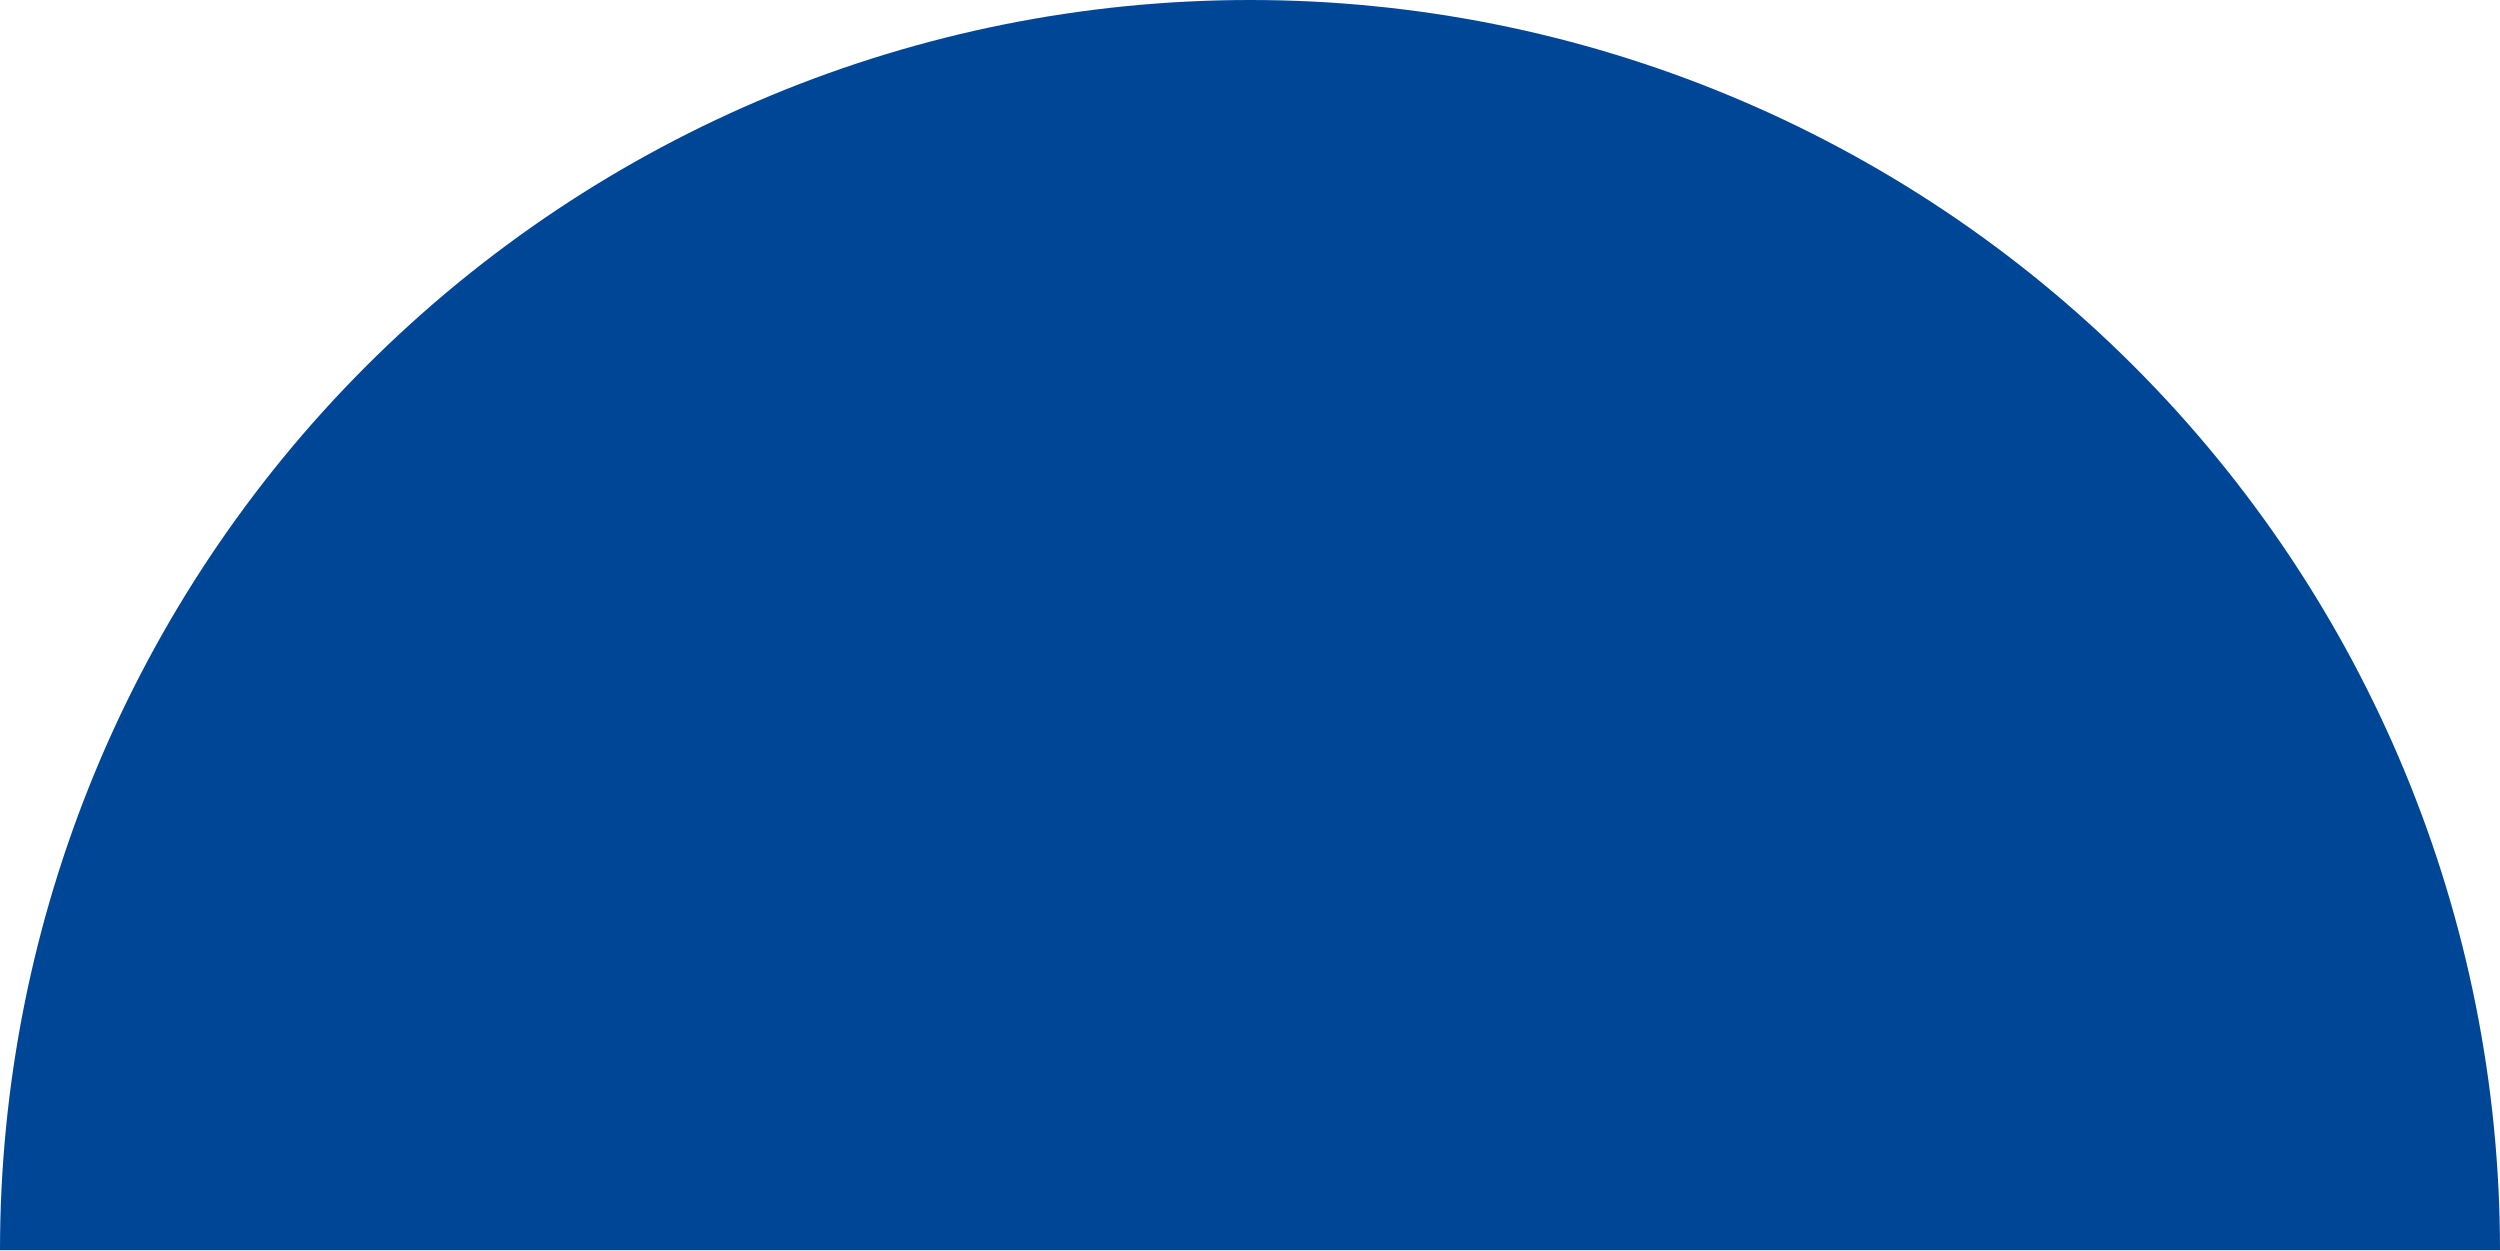
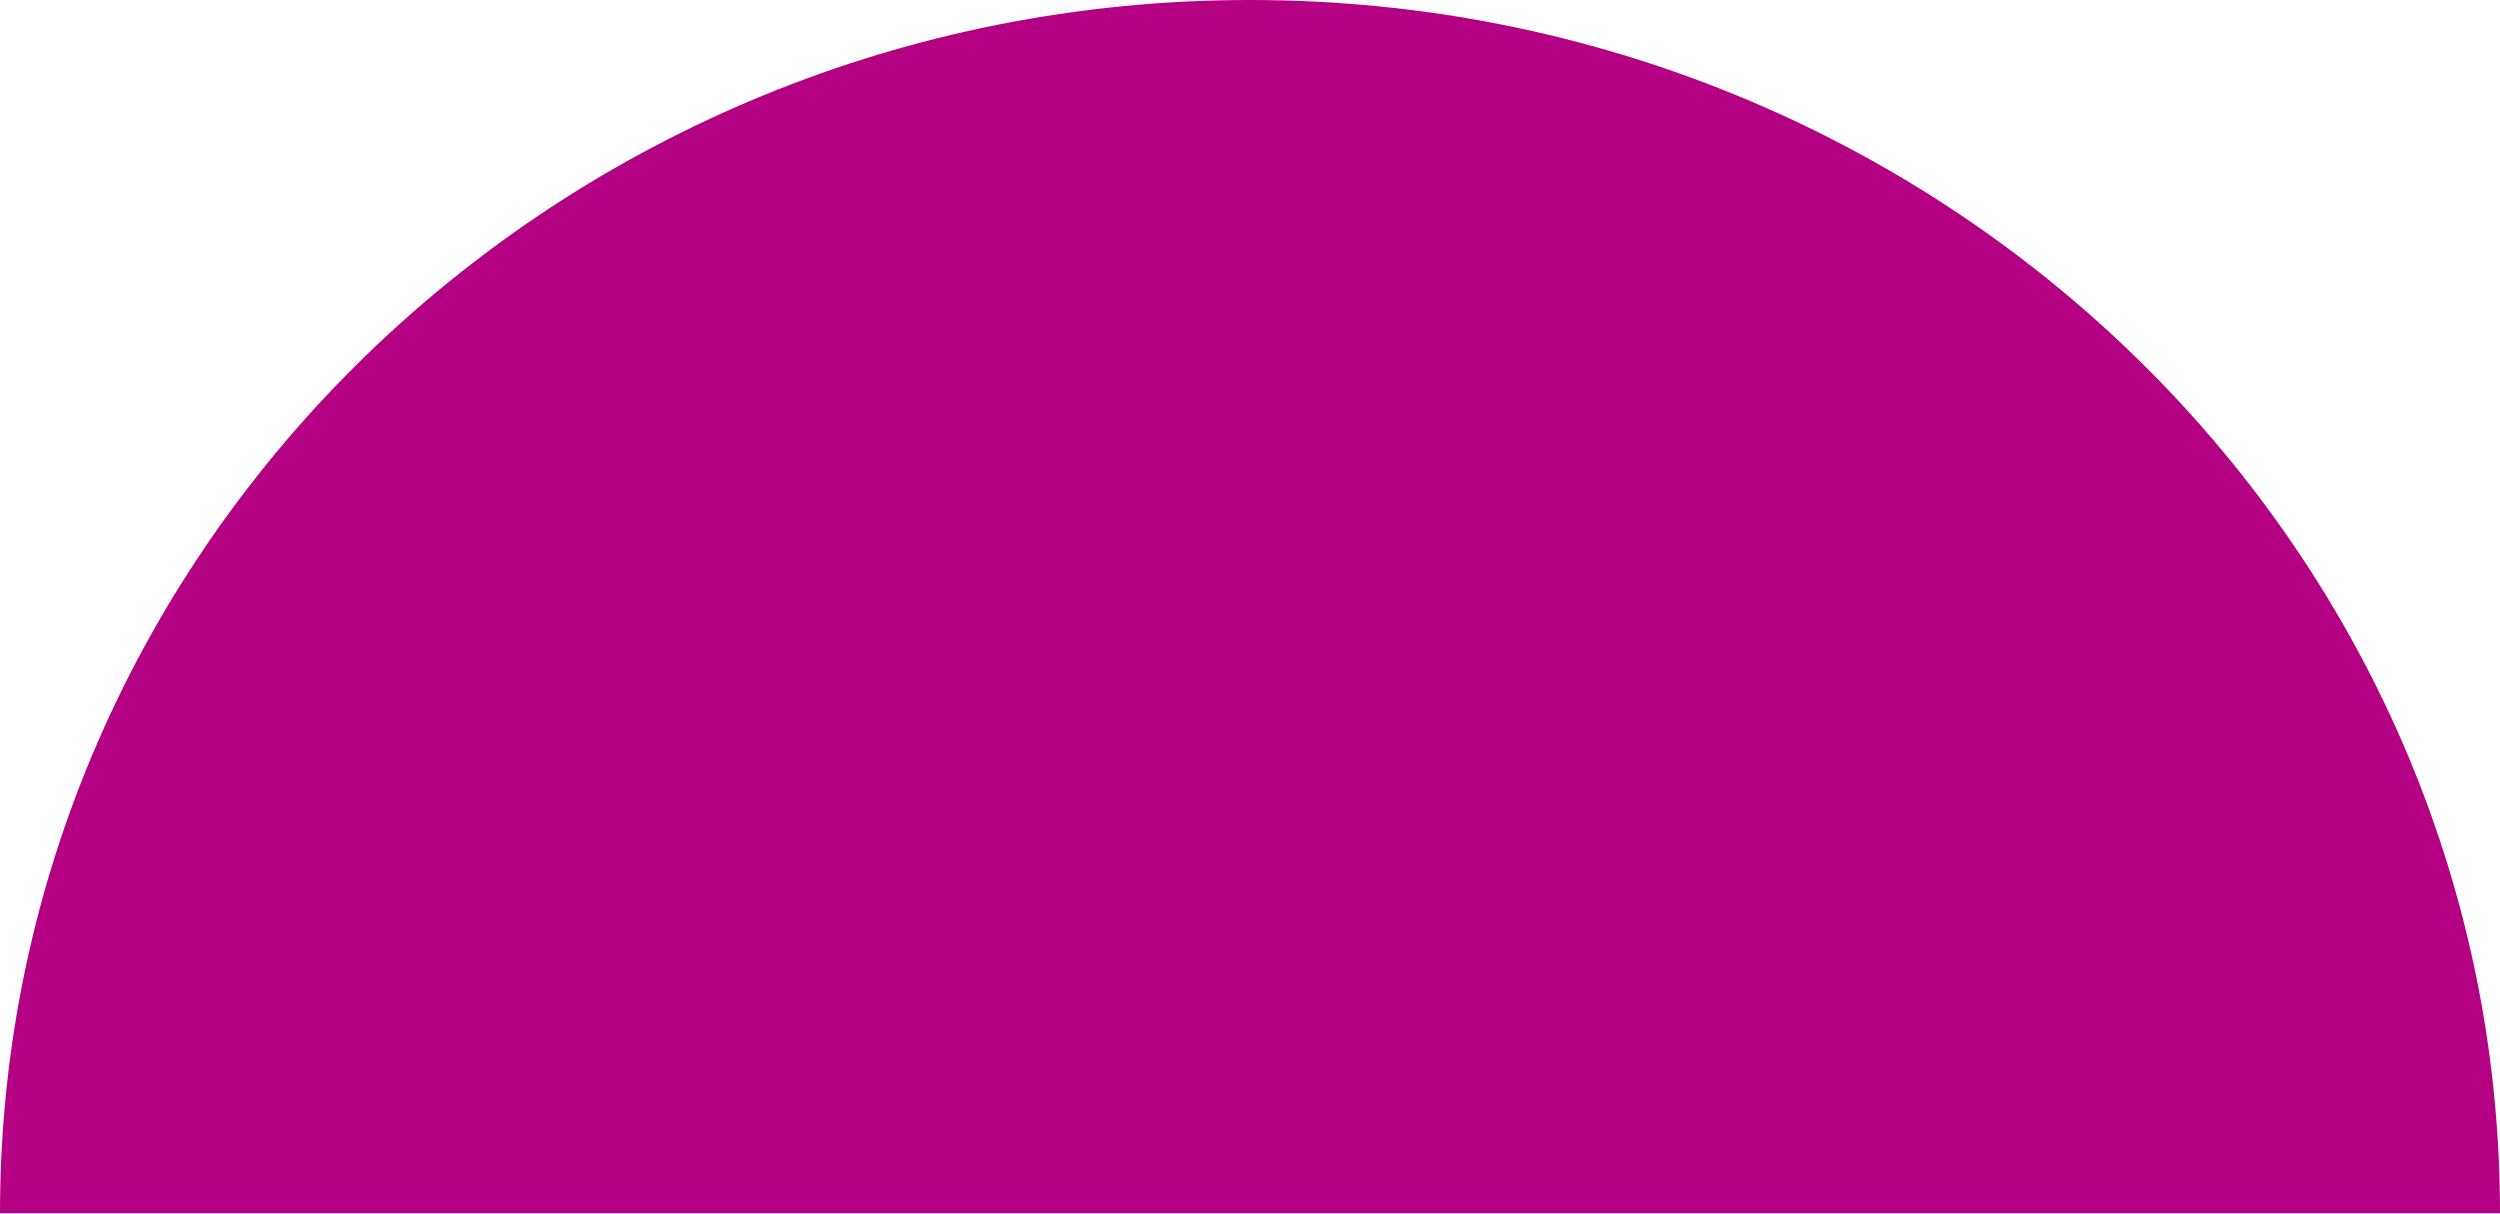
- <svg xmlns="http://www.w3.org/2000/svg" preserveAspectRatio="none" overflow="visible" style="display: block;" width="66.6" height="33.306" viewBox="0 0 66.6 33.306" fill="none">
-   <path id="Ellipse 53" d="M66.6 33.306C66.6 24.473 63.092 16.001 56.847 9.755C50.602 3.509 42.132 6.66891e-07 33.3 0C24.468 -6.66891e-07 15.998 3.509 9.753 9.755C3.508 16.001 1.33355e-06 24.473 0 33.306L33.3 33.306H66.6Z" fill="#004696" />
+ <svg xmlns="http://www.w3.org/2000/svg" preserveAspectRatio="none" overflow="visible" style="display: block;" width="70.508" height="34.216" viewBox="0 0 70.508 34.216" fill="none">
+   <g id="Group">
+     <path id="Vector" d="M70.508 34.216C70.508 15.319 54.724 0 35.254 0C15.784 0 0 15.319 0 34.216" fill="#B40082" />
+   </g>
</svg>
